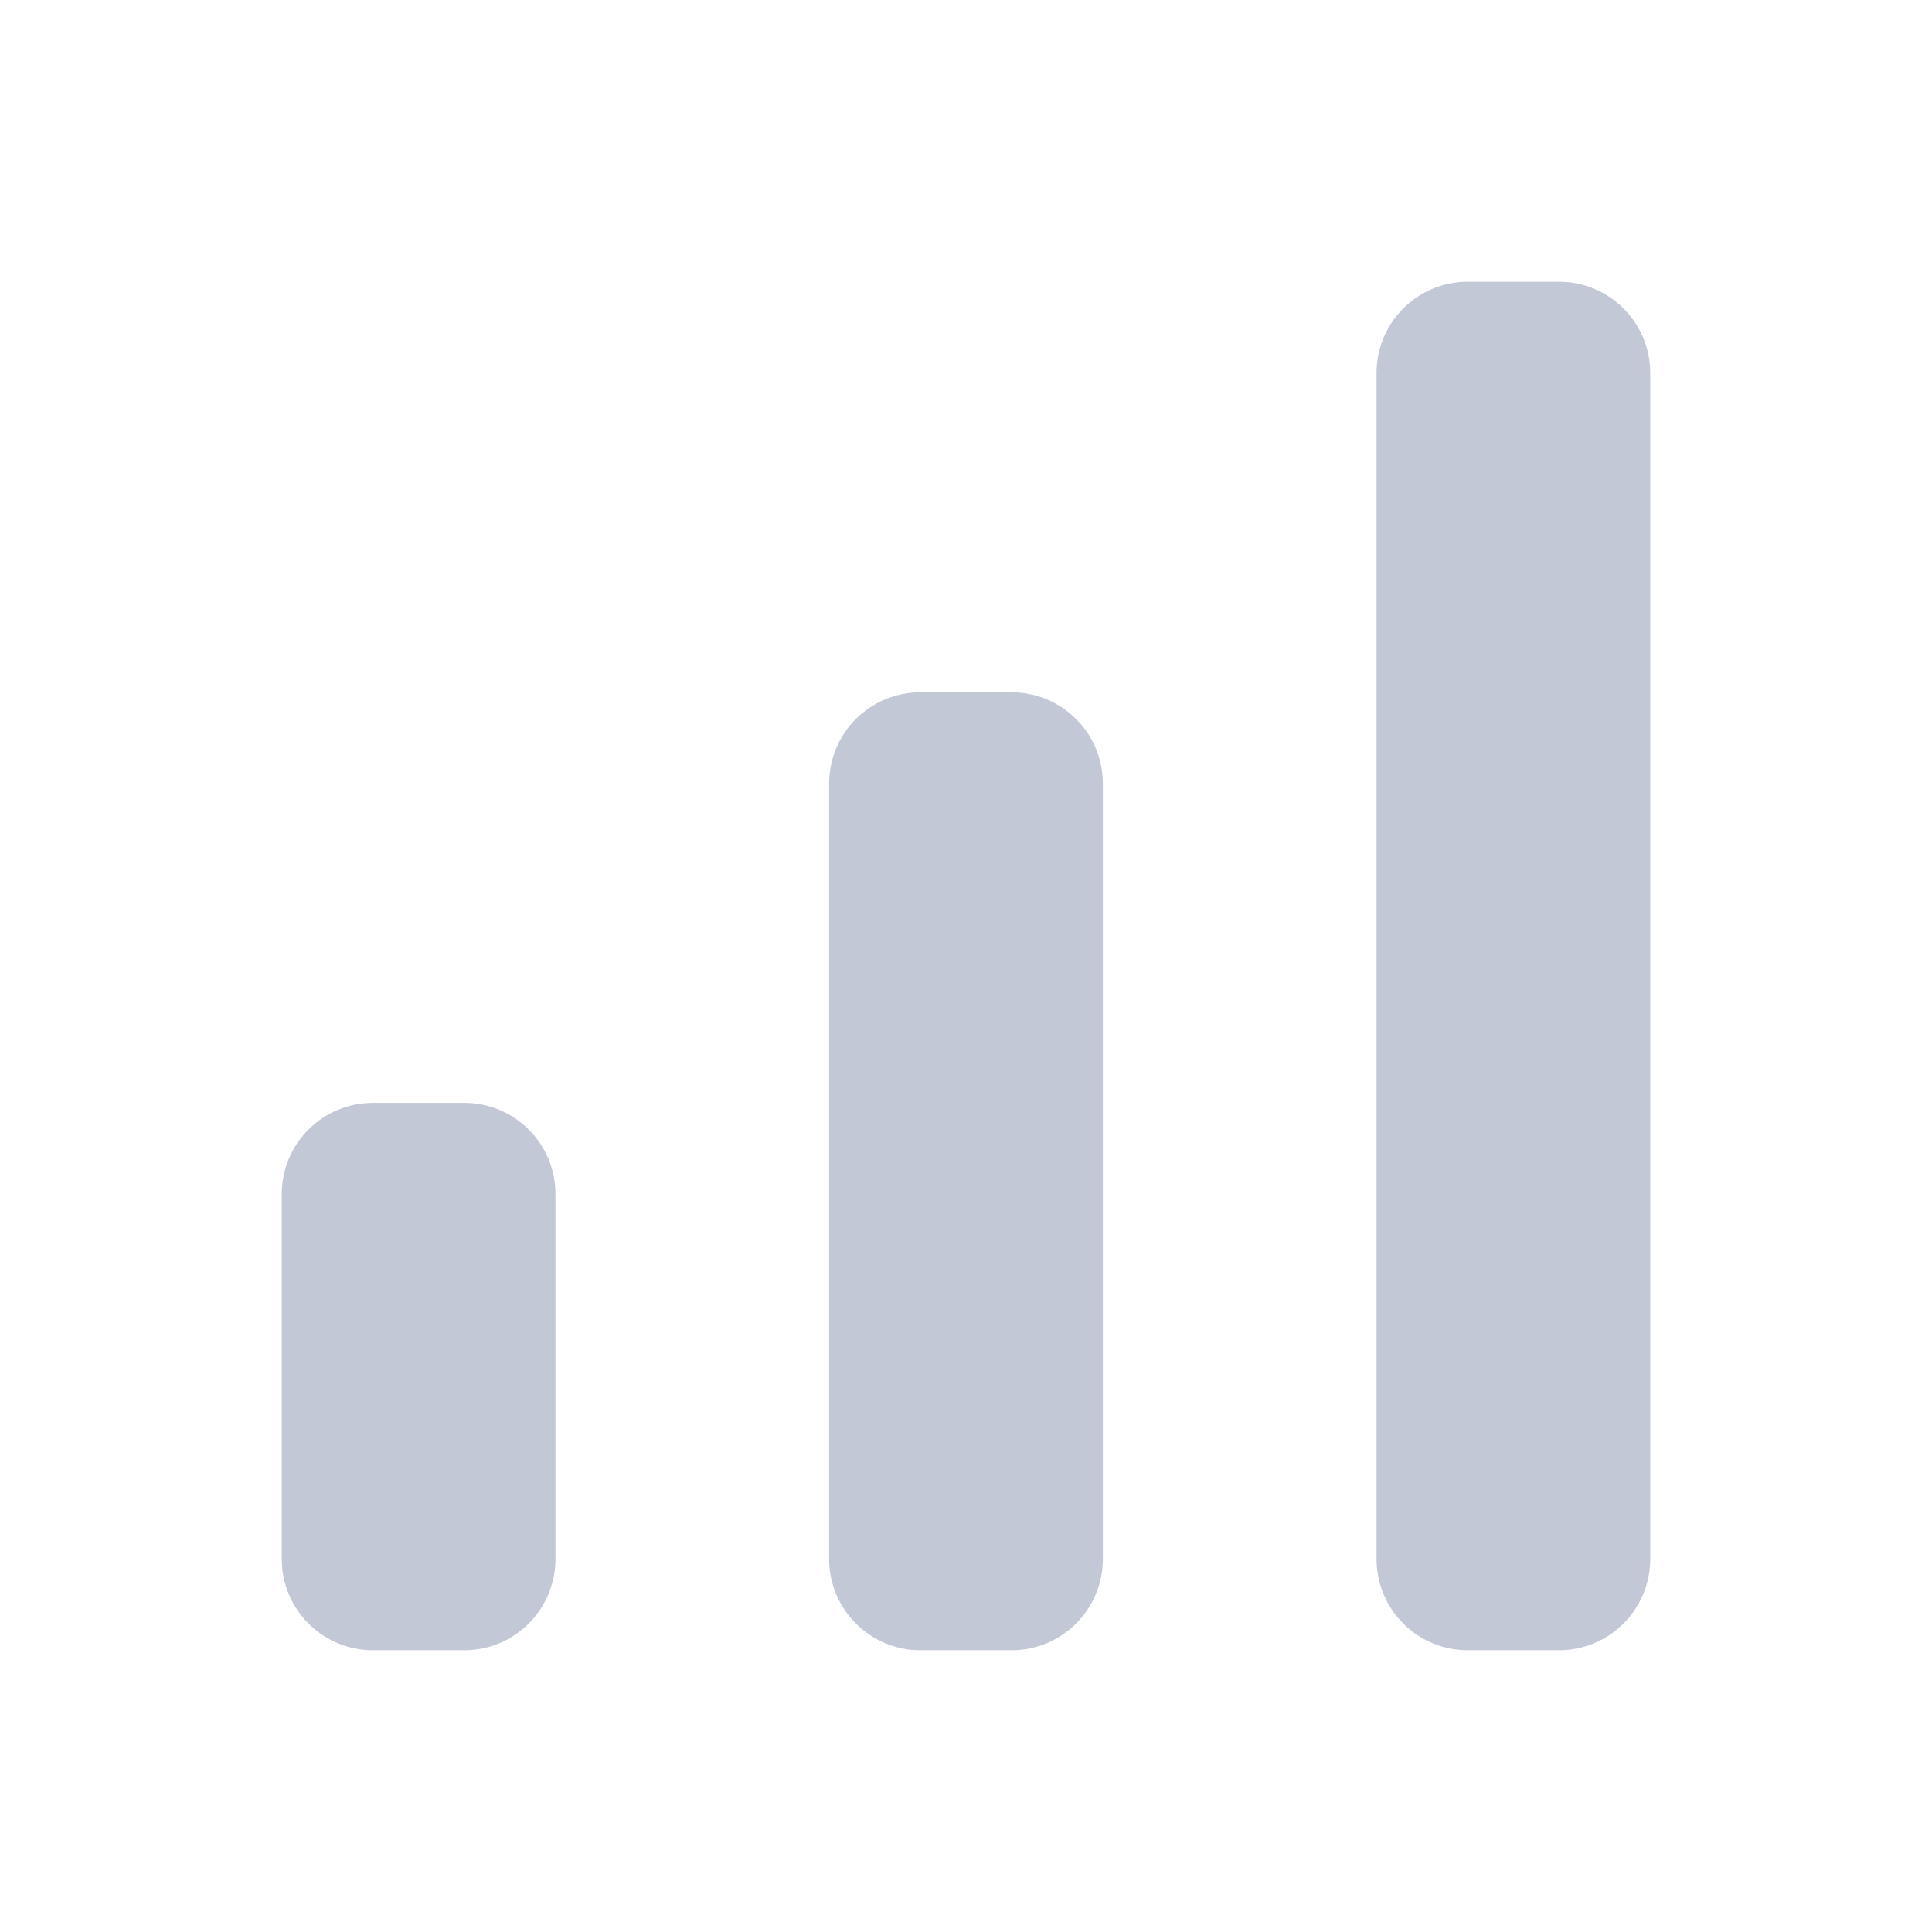
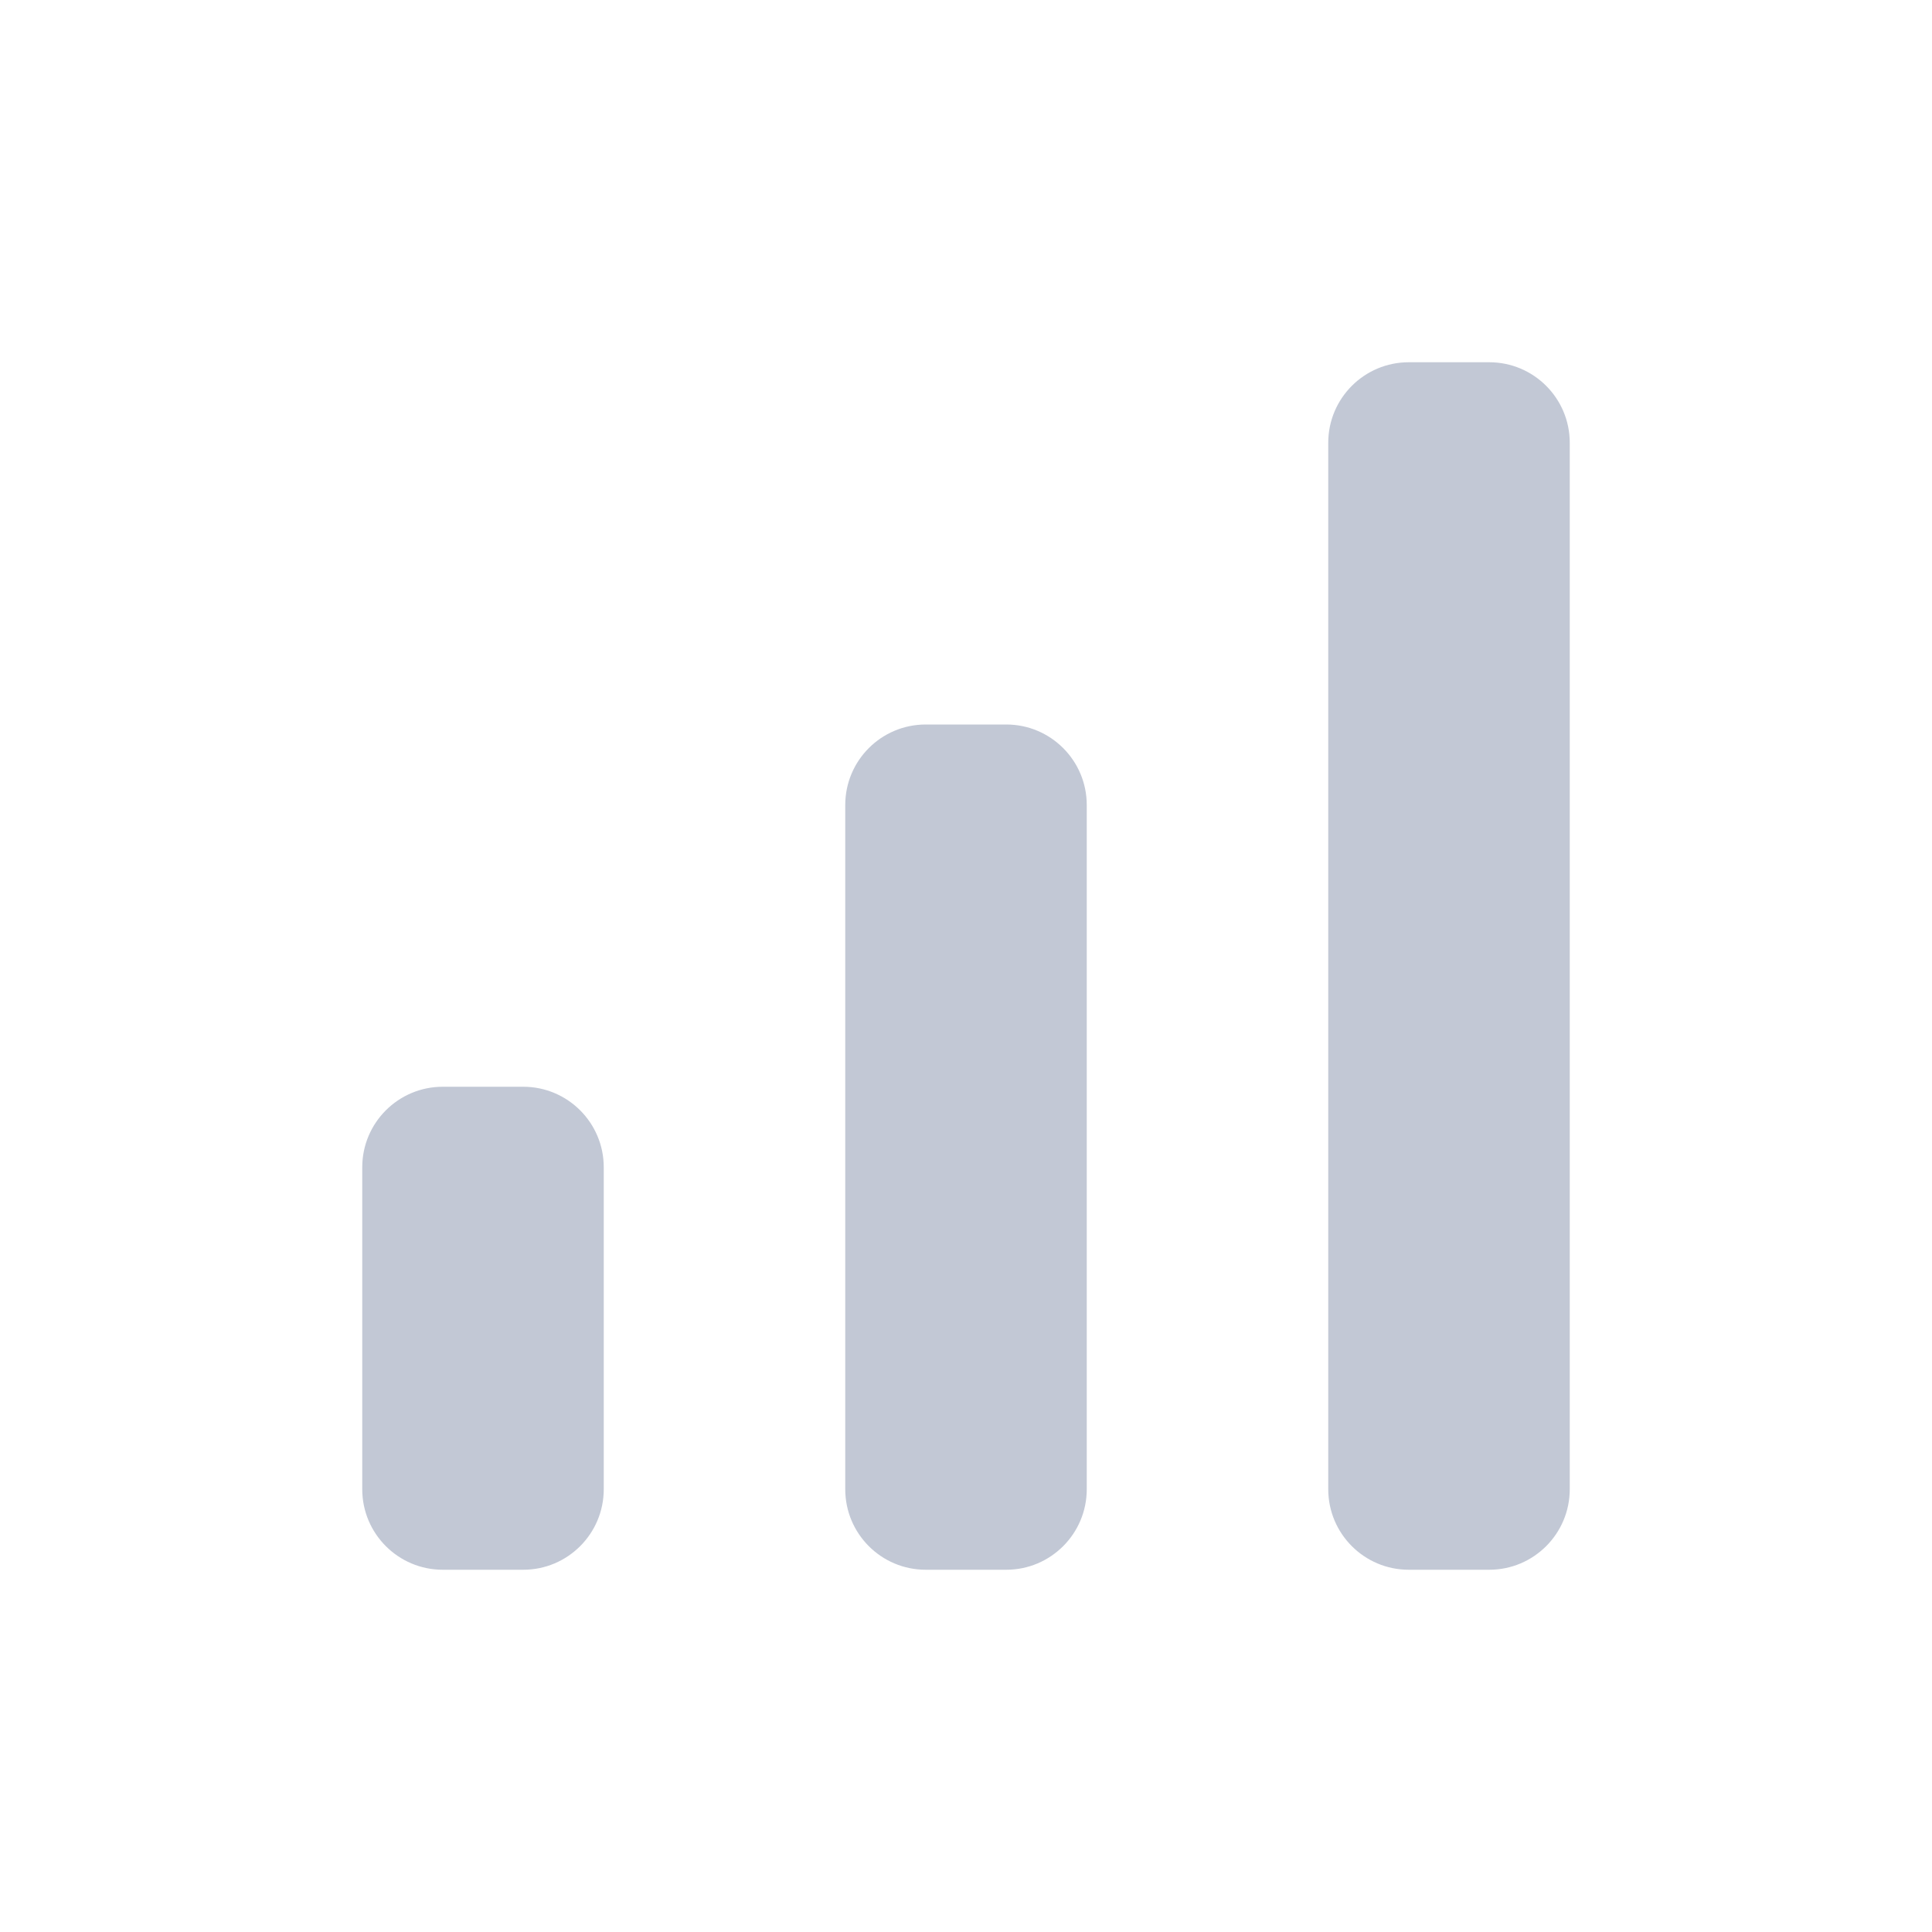
<svg xmlns="http://www.w3.org/2000/svg" width="24" height="24" viewBox="0 0 24 24" fill="none">
-   <path d="M3.5 14.833C3.5 14.207 4.007 13.7 4.633 13.7H5.767C6.393 13.7 6.9 14.207 6.9 14.833V19.366C6.9 19.992 6.393 20.5 5.767 20.5H4.633C4.007 20.5 3.5 19.992 3.5 19.366V14.833Z" fill="#C2C8D5" />
-   <path d="M10.3 9.733C10.3 9.107 10.807 8.6 11.433 8.6H12.566C13.192 8.6 13.7 9.107 13.7 9.733V19.366C13.7 19.992 13.192 20.5 12.566 20.5H11.433C10.807 20.5 10.3 19.992 10.3 19.366V9.733Z" fill="#C2C8D5" />
-   <path d="M17.1 4.633C17.1 4.007 17.607 3.5 18.233 3.5H19.366C19.992 3.5 20.5 4.007 20.5 4.633V19.366C20.5 19.992 19.992 20.5 19.366 20.5H18.233C17.607 20.5 17.1 19.992 17.1 19.366V4.633Z" fill="#C2C8D5" />
+   <path d="M4.5 14.5C4.5 13.948 4.948 13.5 5.5 13.5H6.5C7.052 13.5 7.5 13.948 7.5 14.5V18.5C7.5 19.052 7.052 19.5 6.5 19.5H5.5C4.948 19.5 4.5 19.052 4.5 18.5V14.5Z" fill="#C2C8D5" />
+   <path d="M10.5 10C10.5 9.448 10.947 9 11.5 9H12.5C13.052 9 13.5 9.448 13.5 10V18.5C13.5 19.052 13.052 19.5 12.5 19.5H11.5C10.947 19.5 10.5 19.052 10.5 18.5V10Z" fill="#C2C8D5" />
+   <path d="M16.5 5.5C16.5 4.948 16.948 4.5 17.5 4.5H18.5C19.052 4.5 19.5 4.948 19.5 5.5V18.5C19.5 19.052 19.052 19.5 18.5 19.5H17.5C16.948 19.5 16.5 19.052 16.5 18.5V5.5Z" fill="#C2C8D5" />
</svg>
